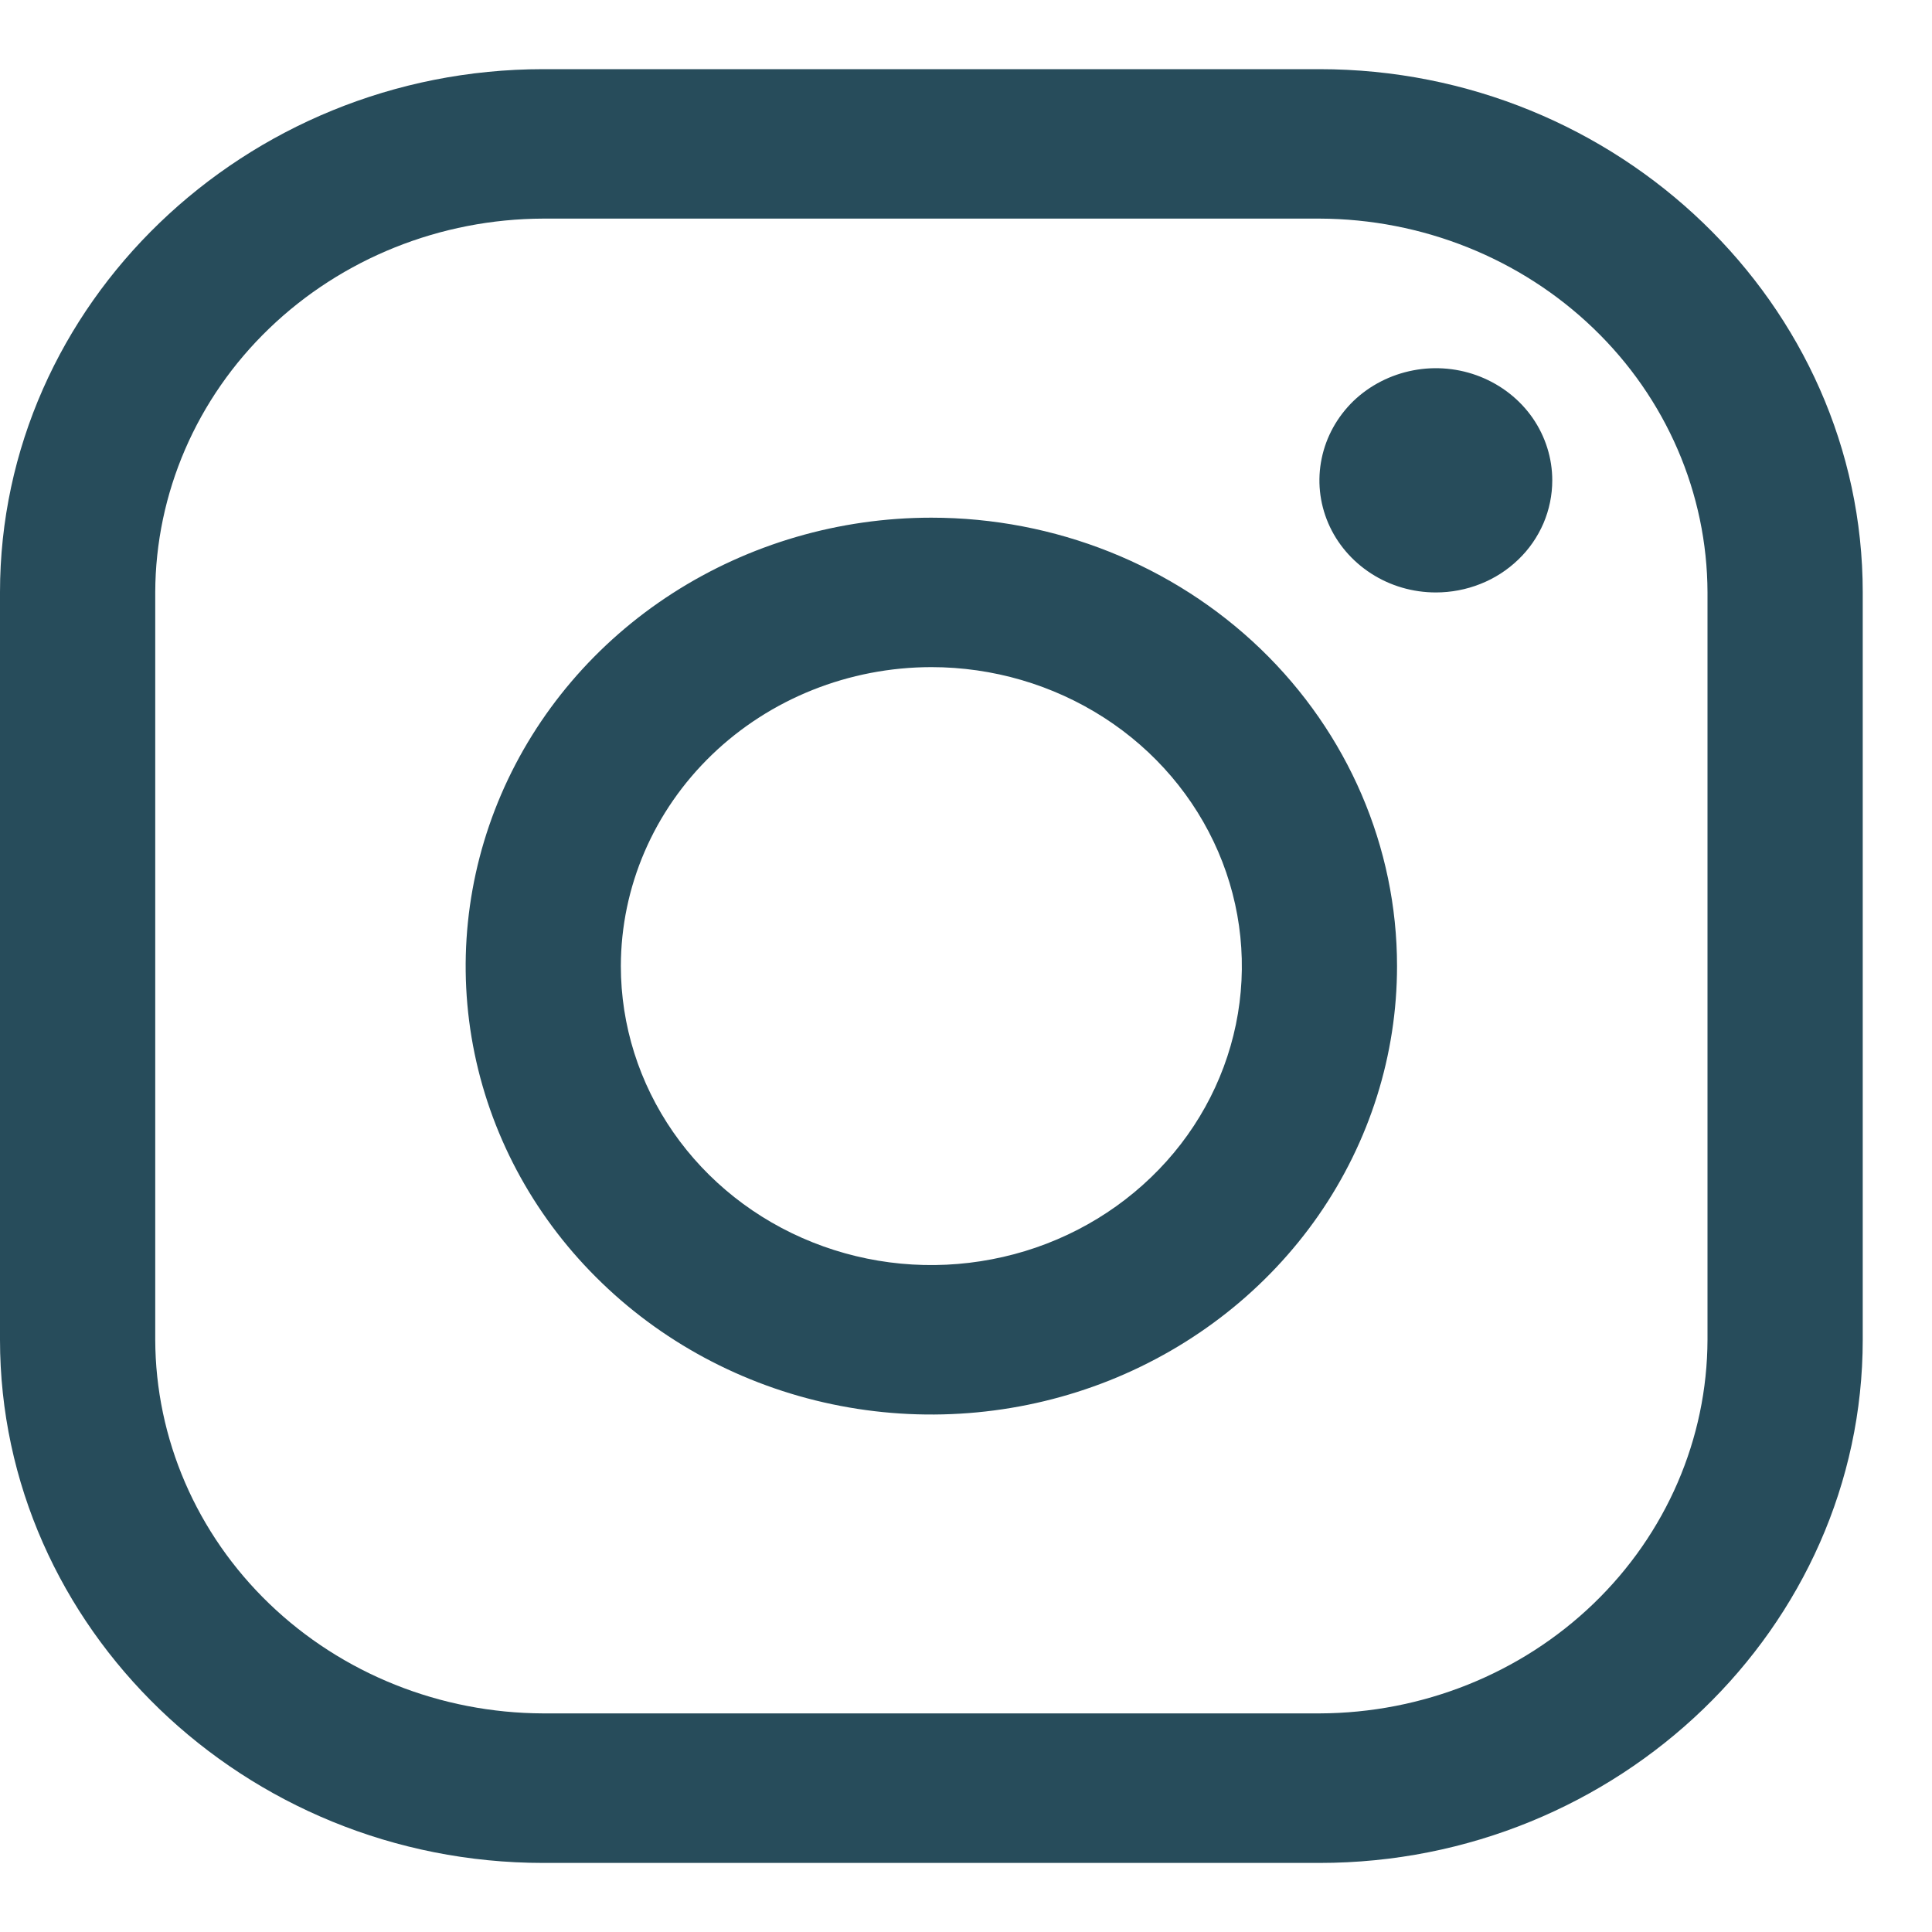
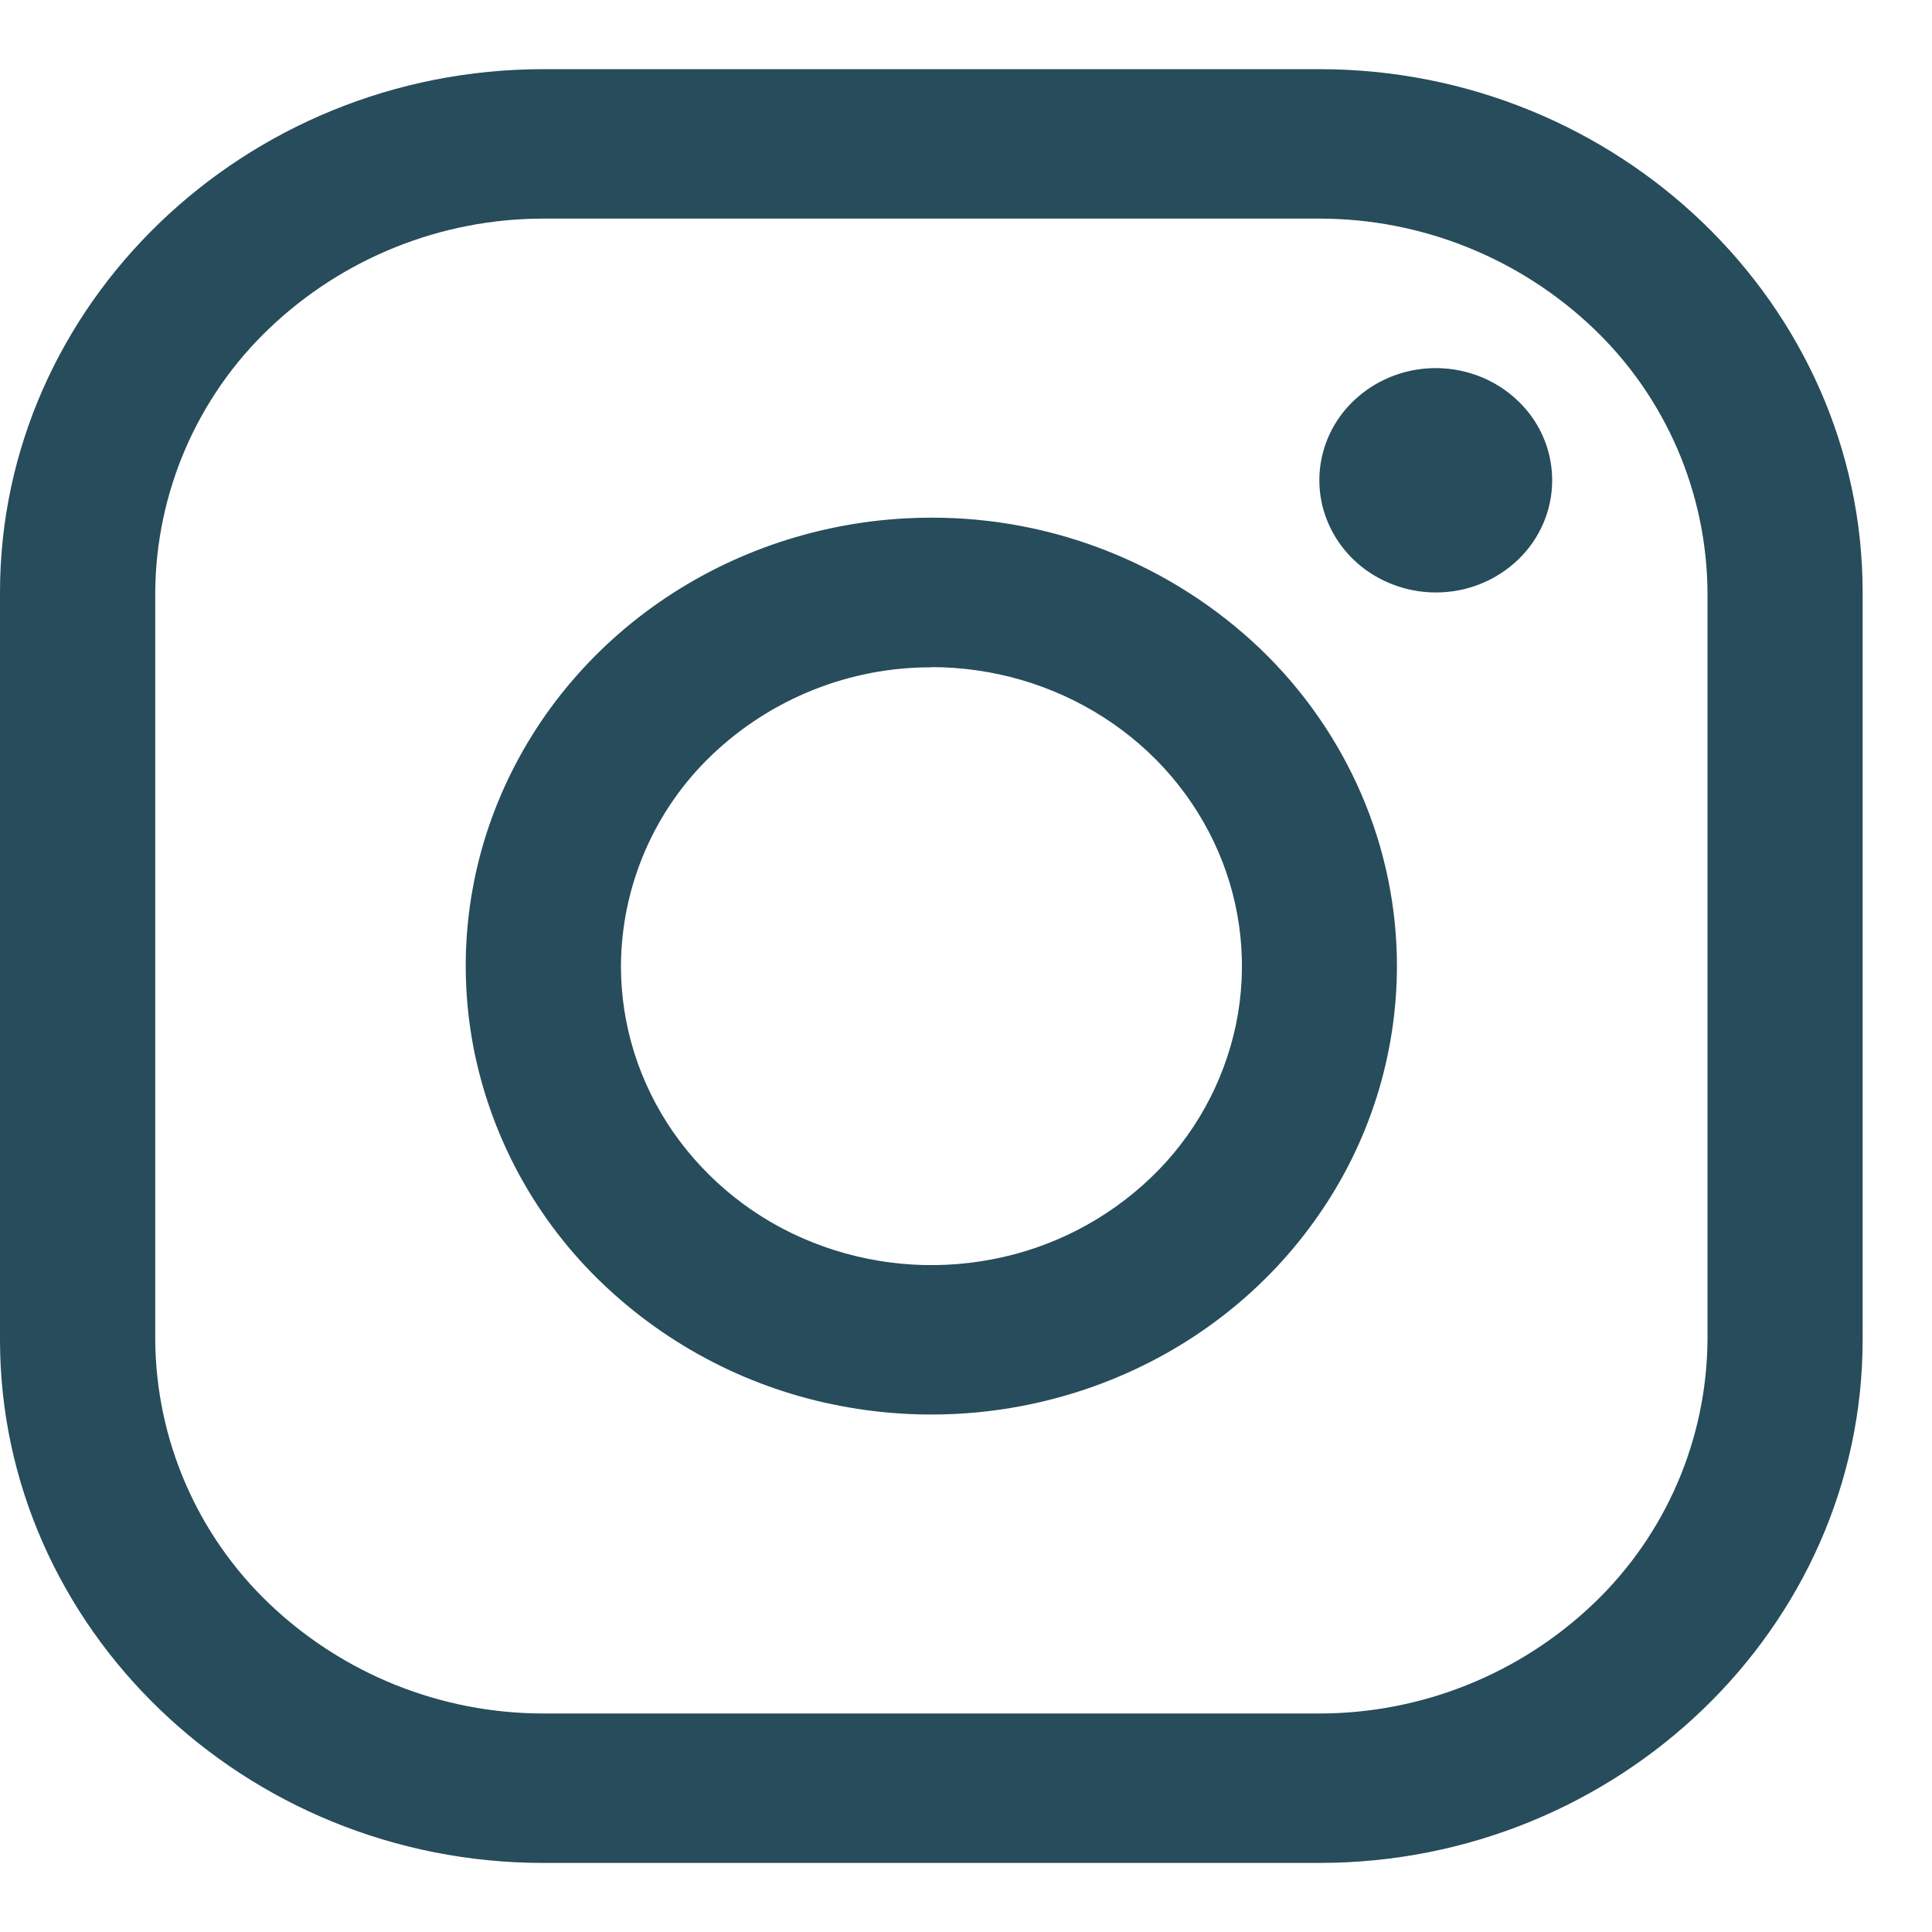
- <svg xmlns="http://www.w3.org/2000/svg" width="20" height="20" viewBox="0 0 20 20" fill="none">
-   <path d="M13.659 2.263C14.723 2.266 15.743 2.675 16.496 3.4C17.249 4.124 17.673 5.107 17.676 6.132V13.868C17.673 14.894 17.249 15.876 16.496 16.601C15.743 17.326 14.723 17.734 13.659 17.737H5.624C4.56 17.734 3.54 17.326 2.787 16.601C2.034 15.876 1.61 14.894 1.607 13.868V6.132C1.61 5.107 2.034 4.124 2.787 3.4C3.54 2.675 4.56 2.266 5.624 2.263H13.659ZM13.659 0.716H5.624C2.531 0.716 0 3.153 0 6.132V13.868C0 16.847 2.531 19.285 5.624 19.285H13.659C16.752 19.285 19.283 16.847 19.283 13.868V6.132C19.283 3.153 16.752 0.716 13.659 0.716Z" fill="#274C5B" />
-   <path d="M14.864 6.133C14.625 6.133 14.392 6.065 14.194 5.937C13.996 5.809 13.841 5.628 13.75 5.416C13.659 5.204 13.635 4.971 13.682 4.746C13.728 4.521 13.843 4.314 14.011 4.151C14.18 3.989 14.395 3.879 14.629 3.834C14.862 3.789 15.105 3.812 15.325 3.9C15.545 3.988 15.733 4.136 15.866 4.327C15.998 4.518 16.069 4.743 16.069 4.972C16.069 5.125 16.038 5.276 15.978 5.417C15.917 5.558 15.829 5.686 15.717 5.793C15.605 5.901 15.472 5.987 15.325 6.045C15.179 6.103 15.022 6.133 14.864 6.133ZM9.641 6.906C10.277 6.906 10.898 7.088 11.427 7.428C11.956 7.768 12.367 8.251 12.611 8.817C12.854 9.382 12.918 10.004 12.794 10.605C12.67 11.205 12.364 11.757 11.914 12.189C11.464 12.622 10.892 12.917 10.268 13.036C9.645 13.156 8.999 13.095 8.411 12.86C7.824 12.626 7.322 12.229 6.969 11.72C6.616 11.211 6.427 10.613 6.427 10.001C6.428 9.18 6.767 8.394 7.37 7.813C7.972 7.233 8.789 6.907 9.641 6.906ZM9.641 5.359C8.688 5.359 7.756 5.631 6.963 6.141C6.17 6.651 5.553 7.376 5.188 8.224C4.823 9.073 4.727 10.006 4.913 10.907C5.099 11.807 5.558 12.634 6.233 13.283C6.907 13.933 7.766 14.375 8.701 14.554C9.636 14.733 10.605 14.641 11.486 14.29C12.367 13.938 13.12 13.343 13.65 12.58C14.179 11.817 14.462 10.919 14.462 10.001C14.462 8.77 13.954 7.589 13.05 6.718C12.146 5.848 10.92 5.359 9.641 5.359Z" fill="#274C5B" />
+ <svg xmlns="http://www.w3.org/2000/svg" width="20" height="20" fill="#274c5b">
+   <path d="M13.659 2.263A4.11 4.11 0 0 1 16.496 3.4a3.81 3.81 0 0 1 1.18 2.732v7.737a3.81 3.81 0 0 1-1.18 2.732 4.11 4.11 0 0 1-2.837 1.137H5.624a4.11 4.11 0 0 1-2.837-1.137 3.81 3.81 0 0 1-1.18-2.732V6.132A3.81 3.81 0 0 1 2.787 3.4a4.11 4.11 0 0 1 2.837-1.137h8.034zm0-1.547H5.624C2.531.716 0 3.153 0 6.132v7.737c0 2.979 2.531 5.416 5.624 5.416h8.034c3.093 0 5.624-2.437 5.624-5.416V6.132c0-2.979-2.531-5.416-5.624-5.416zm1.205 5.417a1.24 1.24 0 0 1-.67-.196 1.17 1.17 0 0 1-.444-.521 1.12 1.12 0 0 1-.069-.671 1.14 1.14 0 0 1 .33-.594 1.22 1.22 0 0 1 .617-.318 1.25 1.25 0 0 1 .696.066c.22.088.408.237.541.427a1.13 1.13 0 0 1 .203.645 1.12 1.12 0 0 1-.091.445 1.15 1.15 0 0 1-.261.377 1.22 1.22 0 0 1-.391.252 1.23 1.23 0 0 1-.462.088zm-5.222.773c.636 0 1.257.182 1.786.522s.94.823 1.184 1.389a2.99 2.99 0 0 1 .183 1.788 3.06 3.06 0 0 1-.88 1.585 3.25 3.25 0 0 1-1.646.847 3.33 3.33 0 0 1-1.857-.176 3.19 3.19 0 0 1-1.442-1.14c-.353-.509-.542-1.107-.542-1.719a3.04 3.04 0 0 1 .942-2.187 3.28 3.28 0 0 1 2.272-.907zm0-1.547c-.953 0-1.885.272-2.678.782S5.553 7.376 5.188 8.224a4.48 4.48 0 0 0-.274 2.682 4.59 4.59 0 0 0 1.319 2.377 4.88 4.88 0 0 0 2.468 1.271c.935.179 1.904.087 2.785-.264s1.634-.946 2.163-1.71a4.52 4.52 0 0 0 .812-2.579c0-1.231-.508-2.412-1.412-3.282a4.92 4.92 0 0 0-3.409-1.36z" />
</svg>
